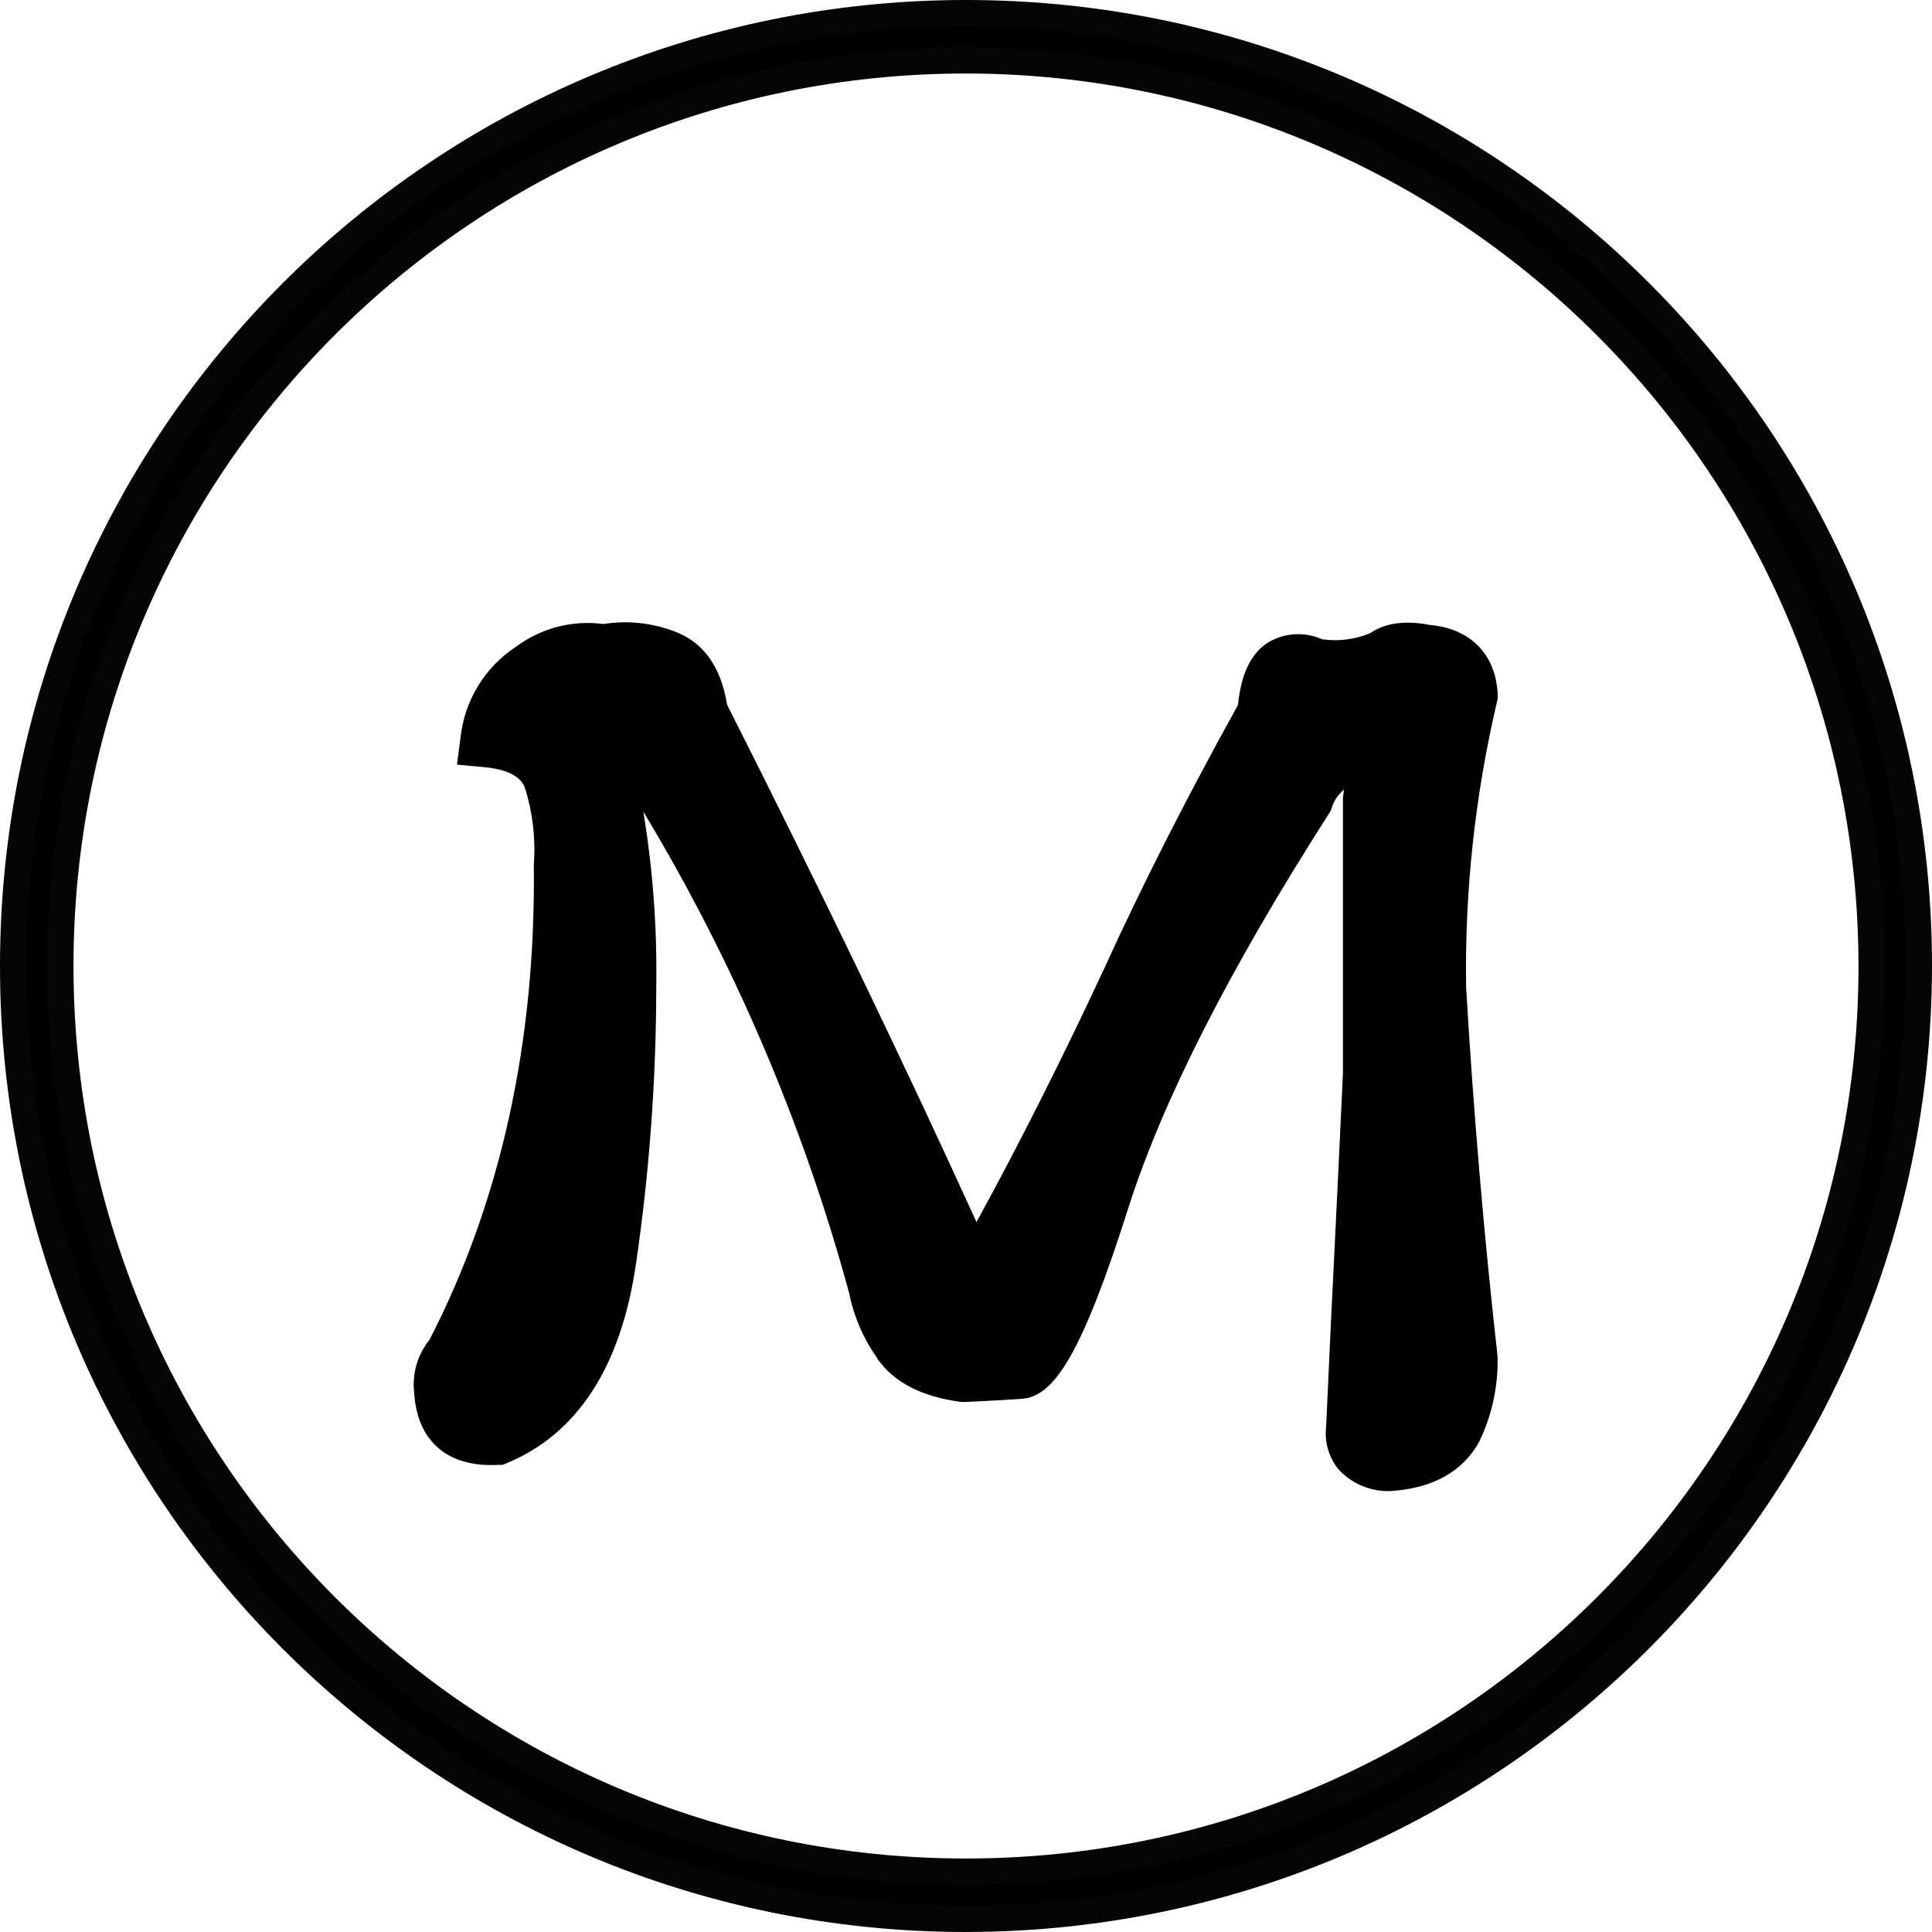
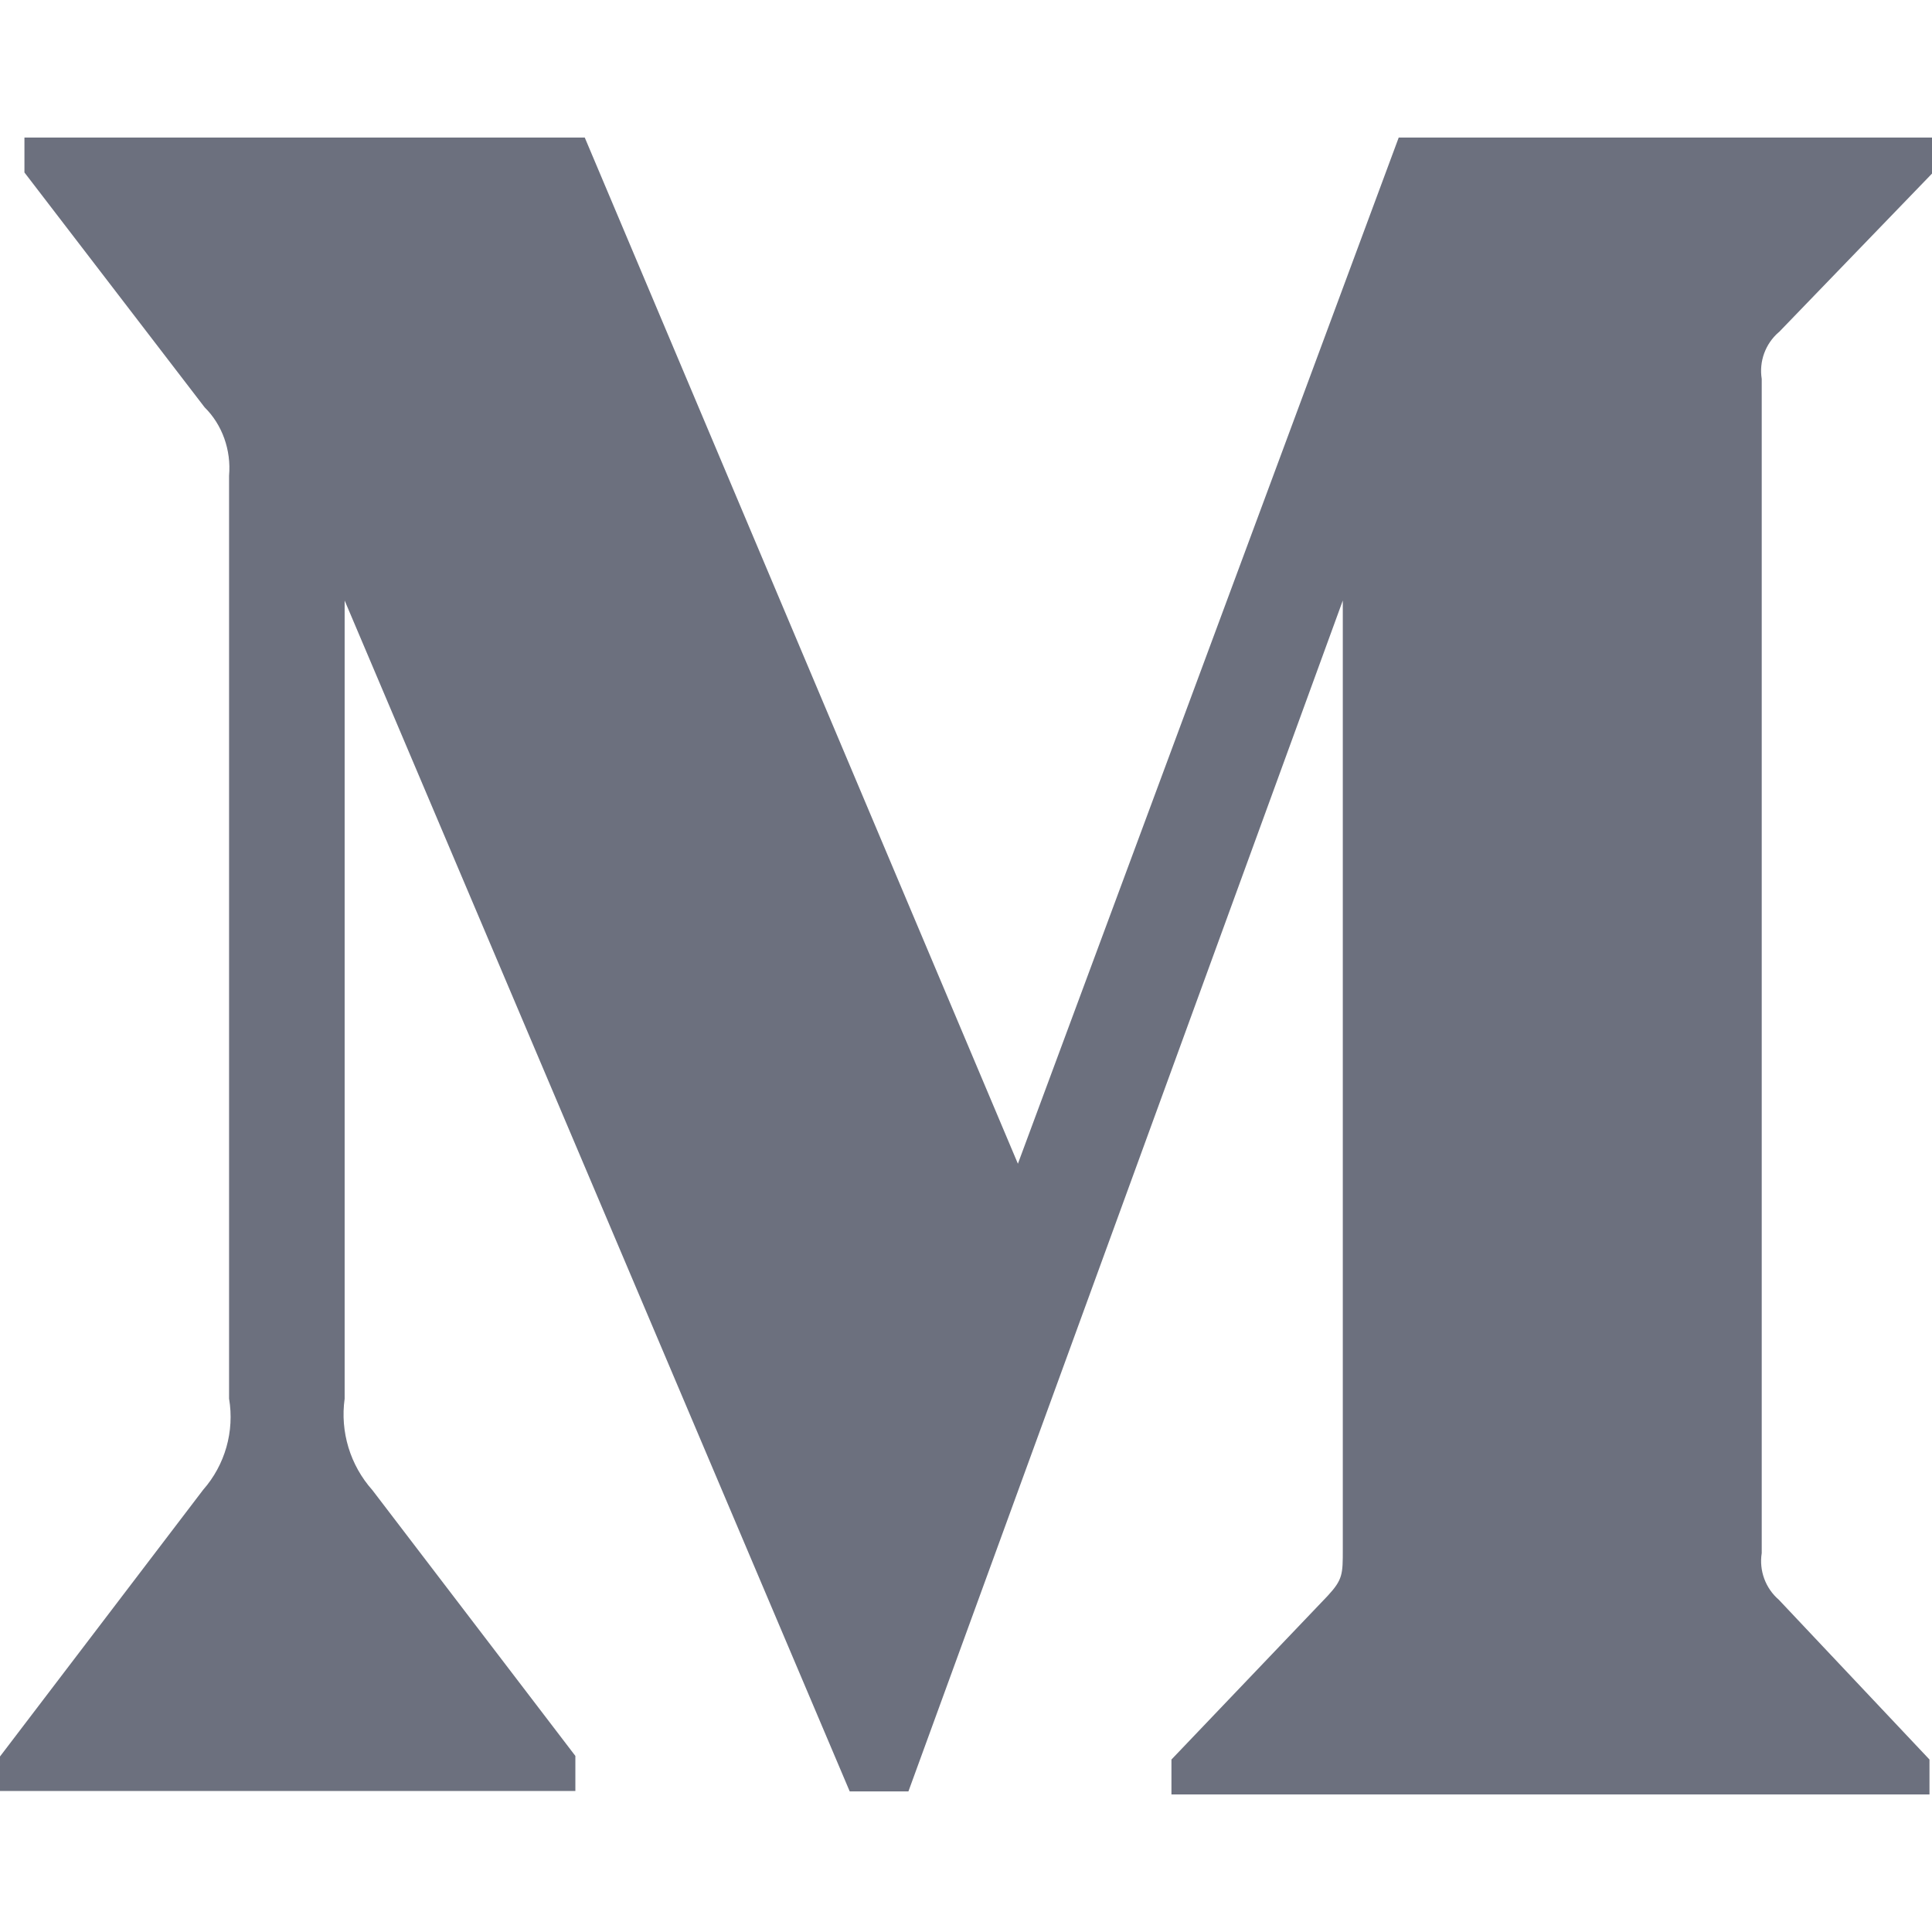
- <svg xmlns="http://www.w3.org/2000/svg" t="1702900248189" class="icon" viewBox="0 0 1024 1024" version="1.1" p-id="770" width="16" height="16">
-   <path d="M512 1010.087A498.087 498.087 0 1 1 1010.087 512 498.31 498.31 0 0 1 512 1010.087z m0-985.043A486.957 486.957 0 1 0 998.957 512 487.847 487.847 0 0 0 512 25.043z" opacity=".98" p-id="771" />
-   <path d="M512 1024a512 512 0 1 1 512-512 512.557 512.557 0 0 1-512 512zM512 38.957a473.043 473.043 0 1 0 473.043 473.043A473.6 473.6 0 0 0 512 38.957z" opacity=".98" p-id="772" />
-   <path d="M476.383 711.791a75.687 75.687 0 0 1-12.8-29.496 1021.05 1021.05 0 0 0-120.209-274.922H333.913a57.21 57.21 0 0 0-7.791 19.478A484.174 484.174 0 0 1 333.913 523.13a1001.739 1001.739 0 0 1-10.574 144.696c-7.235 49.53-27.27 81.252-60.104 94.609-18.922 1.113-28.939-7.235-30.052-25.6a24.765 24.765 0 0 1 6.122-19.478c39.513-76.243 58.435-162.504 57.322-258.783a120.209 120.209 0 0 0-5.565-45.635q-6.678-17.53-33.391-20.035a52.202 52.202 0 0 1 23.374-38.4c13.357-8.904 26.157-12.243 38.4-9.461a60.049 60.049 0 0 1 32.835 2.783c11.13 3.896 17.252 13.913 19.478 30.052Q446.887 526.47 508.661 662.261c6.678 3.896 11.687 5.009 15.026 2.783 25.6-46.191 50.087-94.609 73.461-144.696s47.304-97.391 72.348-142.47c1.67-23.374 10.574-32.278 27.27-25.6a62.998 62.998 0 0 0 36.174-4.452c4.452-3.896 12.243-5.009 22.817-2.783 15.583 1.113 23.374 9.461 23.93 23.93a631.207 631.207 0 0 0-16.696 154.713q5.565 99.339 16.696 197.009a83.478 83.478 0 0 1-8.348 37.287q-9.183 16.696-35.061 18.365c-13.913-1.113-20.591-7.791-19.478-19.478 2.783-64 6.122-126.887 8.904-188.104V424.626c2.226-13.357-0.557-21.148-8.904-23.93a35.172 35.172 0 0 0-23.93 22.817c-53.426 83.478-89.6 154.713-107.965 212.591s-32.835 88.487-43.409 91.27q-12.522 0.835-30.052 1.67c-16.696-2.226-28.383-7.791-35.061-17.252z" p-id="773" />
-   <path d="M736.167 790.317h-1.002a35.784 35.784 0 0 1-25.767-11.576 30.275 30.275 0 0 1-6.511-22.706q2.393-53.816 5.064-106.574 2.003-40.904 3.84-80.918V422.456a32.445 32.445 0 0 0 0.501-3.896 19.979 19.979 0 0 0-6.4 9.461l-0.557 1.67-0.89 1.447c-52.703 82.254-88.487 152.654-106.463 209.308-24.932 78.581-38.957 96.723-53.092 100.508l-2.616 0.39c-8.459 0.612-18.532 1.169-30.33 1.725h-2.504c-21.037-2.838-35.617-10.351-44.522-23.04v-0.278a89.043 89.043 0 0 1-14.803-34.226A1007.304 1007.304 0 0 0 340.981 430.191 520.292 520.292 0 0 1 347.826 523.13a1017.043 1017.043 0 0 1-10.741 146.699c-7.958 54.706-31.054 90.212-68.619 105.739l-2.115 0.835h-2.282c-26.602 1.503-42.908-12.299-44.522-38.01a37.788 37.788 0 0 1 8.125-28.327c37.732-73.294 56.32-157.83 55.263-251.27v-0.779a107.242 107.242 0 0 0-4.675-40.292c-0.89-2.337-3.562-9.461-21.649-11.13l-14.414-1.336 1.892-14.358a65.948 65.948 0 0 1 29.44-48.139 63.499 63.499 0 0 1 46.247-12.021 73.628 73.628 0 0 1 37.51 3.84c15.249 5.565 24.765 18.421 28.104 38.957C434.087 469.983 478.609 562.143 517.565 647.736c22.817-41.739 45.357-86.483 67.172-133.287 20.591-45.19 43.965-91.27 71.402-140.744 1.67-16.696 7.068-27.826 16.362-33.391a30.887 30.887 0 0 1 28.16-1.503 48.529 48.529 0 0 0 25.6-3.228c5.843-4.118 15.75-7.457 31.666-4.341 21.649 1.948 35.061 15.75 35.896 37.176v1.948l-0.445 1.892a619.075 619.075 0 0 0-16.306 150.929c3.84 65.614 9.461 131.506 16.696 195.951v1.558a98.003 98.003 0 0 1-9.795 43.52c-6.122 11.13-18.922 24.209-46.637 26.045z m3.45-364.577v143.583q-1.837 40.237-3.896 81.308-2.56 52.758-5.009 106.797v0.723a6.845 6.845 0 0 0 0 2.616 12.41 12.41 0 0 0 5.565 1.558c17.363-1.391 21.37-8.682 22.706-11.13a68.842 68.842 0 0 0 6.623-29.83c-7.179-64.779-12.8-131.005-16.696-196.897v-0.668a648.292 648.292 0 0 1 16.696-156.104c-0.501-5.565-2.616-8.237-11.13-8.849h-1.892a18.532 18.532 0 0 0-11.13 0l-1.725 1.558-2.003 0.723a77.078 77.078 0 0 1-43.965 5.287h-1.336l-1.336-0.501a12.355 12.355 0 0 0-4.842-1.169 32.056 32.056 0 0 0-3.395 14.859v3.061l-1.447 2.671c-27.826 49.809-51.2 96.056-71.903 141.523-23.986 51.423-48.863 100.174-73.906 145.642l-1.67 2.95-2.783 1.892c-8.014 5.565-18.031 4.508-29.774-2.337l-3.84-2.226-1.837-4.063c-40.07-88.264-86.038-183.652-136.626-283.826l-1.057-2.059-0.334-2.337c-2.17-15.972-7.847-17.976-10.296-18.81a46.47 46.47 0 0 0-25.489-2.282l-2.894 0.612-2.894-0.668c-8.292-1.892-17.252 0.557-27.826 7.457a37.398 37.398 0 0 0-13.857 16.083 42.963 42.963 0 0 1 29.162 25.823 131.45 131.45 0 0 1 6.456 50.699c1.113 98.393-18.699 187.548-58.88 265.071l-1.224 1.948c-4.118 5.565-3.729 7.736-3.506 8.849v1.447c0.501 8.849 2.56 12.633 13.078 12.633 26.824-11.965 43.019-38.957 49.419-82.81a993.224 993.224 0 0 0 10.407-142.692 467.089 467.089 0 0 0-7.513-93.44l-0.501-2.56 0.39-2.56a72.348 72.348 0 0 1 9.517-24.209l4.007-6.901h25.21l4.118 6.567a1040.696 1040.696 0 0 1 121.823 278.706l0.278 1.28a61.217 61.217 0 0 0 10.518 23.875c4.063 5.565 12.243 9.405 24.209 11.13 9.628-0.445 18.087-0.89 25.377-1.391 3.45-3.45 14.08-18.421 34.226-81.809 18.588-58.602 55.151-130.783 108.633-214.539a49.308 49.308 0 0 1 32.111-29.83l4.397-1.503 4.397 1.503c9.294 2.226 23.04 11.019 19.089 37.565z m-203.075 288.779z" p-id="774" />
+ <svg xmlns="http://www.w3.org/2000/svg" t="1730993638651" class="icon" viewBox="0 0 1194 1024" version="1.1" p-id="4340" width="16" height="16">
+   <path d="M1099.349 120.32L1194.667 21.589V0h-330.24L629.077 634.197 361.387 0H15.104v21.589l111.36 145.152c10.923 10.752 16.469 26.453 15.104 42.24v570.368a68.181 68.181 0 0 1-16.043 56.405L0 1000.533v21.333h355.584v-21.675l-125.44-164.267a70.315 70.315 0 0 1-17.152-56.491V286.123l312.149 736h36.267l268.459-736v586.411c0 15.36 0 18.603-9.387 28.757l-96.512 101.12V1024h468.48v-21.589l-93.099-98.731a31.573 31.573 0 0 1-10.581-28.843V149.163a31.573 31.573 0 0 1 10.496-28.843z" p-id="4341" fill="#6C707E" />
</svg>
